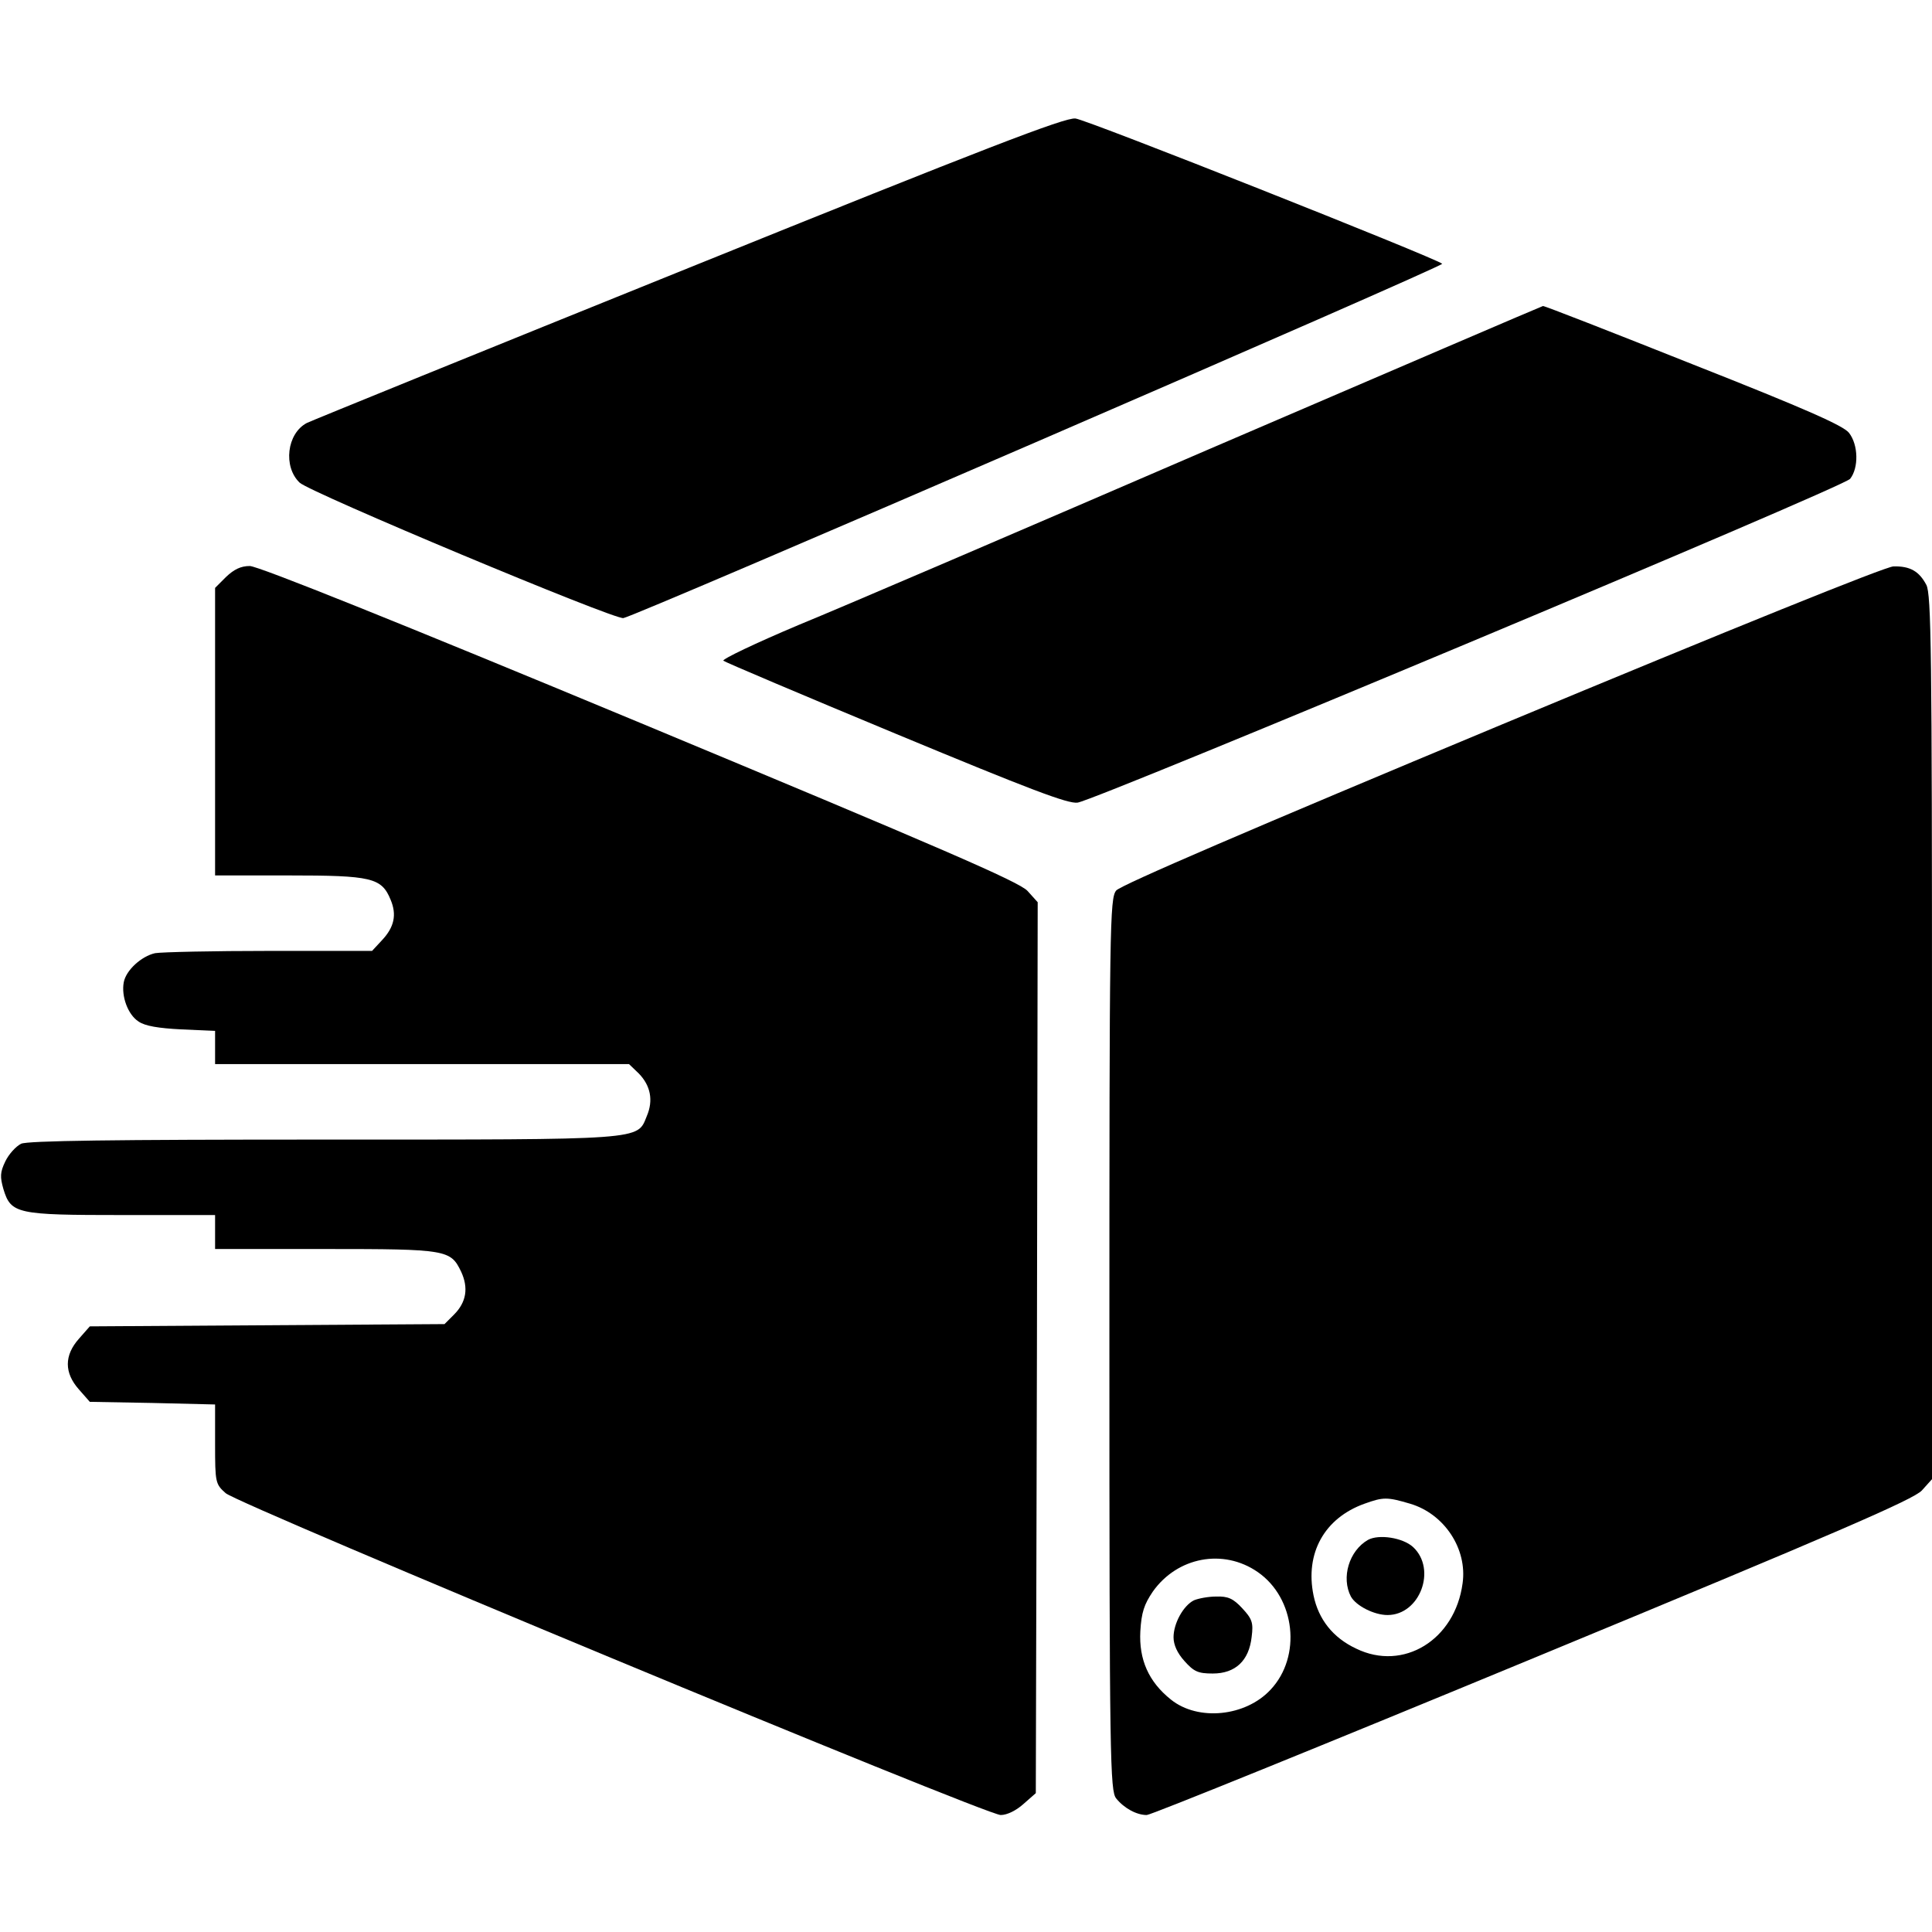
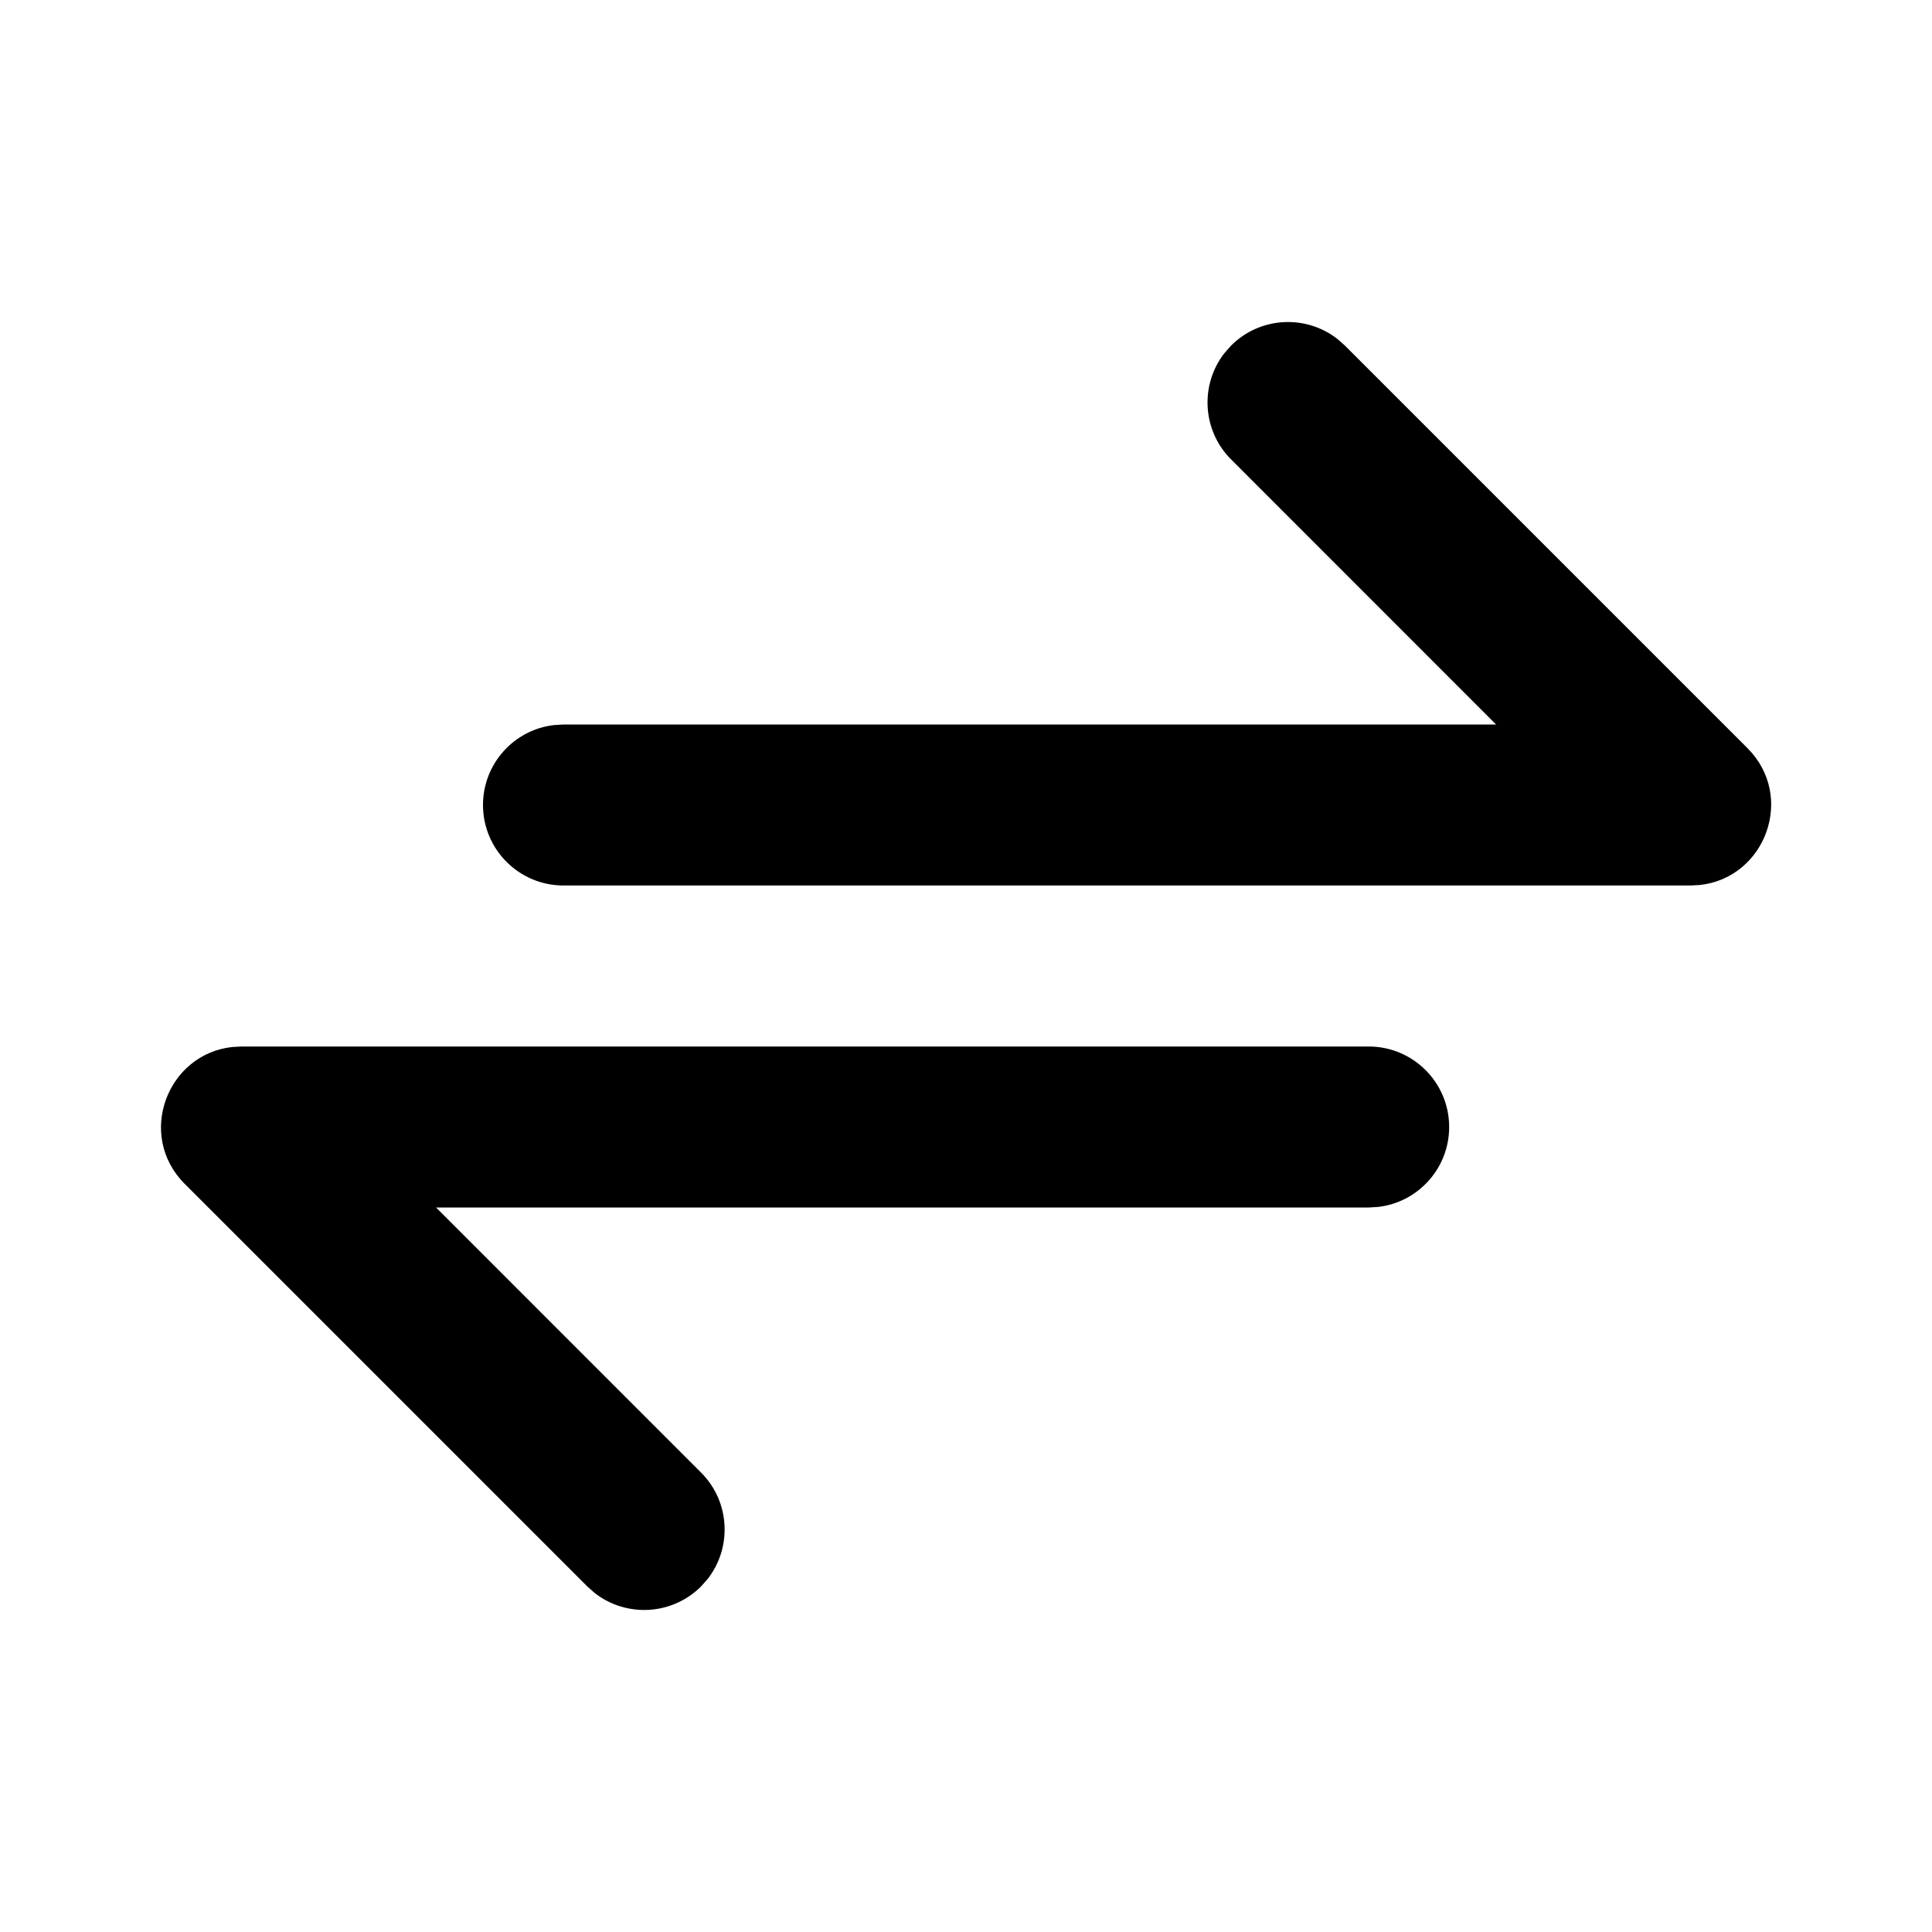
- <svg xmlns="http://www.w3.org/2000/svg" version="1.0" width="512pt" height="512pt" viewBox="0 0 512 512" preserveAspectRatio="xMidYMid meet">
-   <g transform="translate(0,512) scale(0.1,-0.1)" fill="#000000" stroke="none">
-     <path d="M1825 4410 c-545 -220 -1000 -405 -1012 -411 -53 -28 -63 -116 -19 -158 27 -26 832 -363 858 -359 33 5 2177 933 2170 939 -19 16 -942 382 -972 385 -28 3 -238 -78 -1025 -396z" />
-     <path d="M3205 3930 c-484 -209 -973 -419 -1088 -466 -114 -48 -204 -91 -200 -95 5 -4 210 -91 458 -194 354 -147 456 -186 481 -182 57 10 2028 835 2047 858 23 29 22 90 -3 122 -15 19 -114 63 -413 181 -216 86 -395 156 -398 155 -2 0 -400 -171 -884 -379z" />
-     <path d="M599 3591 l-29 -29 0 -381 0 -381 195 0 c220 0 246 -6 270 -64 17 -40 10 -73 -23 -108 l-26 -28 -272 0 c-149 0 -285 -3 -303 -6 -36 -8 -77 -45 -83 -77 -7 -37 11 -86 39 -104 17 -12 53 -18 114 -21 l89 -4 0 -44 0 -44 549 0 548 0 26 -25 c31 -32 39 -71 21 -113 -26 -64 -1 -62 -858 -62 -558 0 -782 -3 -800 -11 -14 -7 -33 -28 -42 -47 -14 -29 -14 -41 -5 -73 20 -66 35 -69 316 -69 l245 0 0 -45 0 -45 293 0 c322 0 331 -2 359 -60 20 -43 14 -81 -19 -114 l-25 -25 -470 -3 -470 -3 -29 -33 c-39 -44 -39 -90 0 -134 l29 -33 166 -3 166 -4 0 -105 c0 -102 1 -106 28 -130 33 -30 2014 -853 2054 -853 17 0 41 12 60 29 l33 29 3 1181 2 1180 -27 30 c-22 24 -228 113 -1028 446 -642 267 -1011 415 -1033 415 -24 0 -42 -9 -63 -29z" />
-     <path d="M3980 3200 c-662 -276 -1011 -426 -1022 -440 -17 -21 -18 -91 -18 -1204 0 -1104 2 -1182 18 -1202 21 -26 54 -44 81 -44 11 0 472 187 1023 415 813 336 1008 421 1031 445 l27 30 0 1171 c0 1024 -2 1174 -15 1199 -19 36 -43 50 -87 49 -20 0 -428 -165 -1038 -419z m-243 -2065 c91 -27 152 -120 139 -211 -20 -150 -157 -234 -282 -173 -62 29 -100 78 -113 141 -23 112 29 205 135 243 50 18 60 18 121 0z m-404 -181 c100 -69 117 -224 34 -312 -66 -71 -192 -84 -264 -26 -59 47 -85 106 -81 181 3 50 10 71 33 105 65 92 187 115 278 52z" />
-     <path d="M3625 1039 c-50 -29 -71 -100 -45 -150 14 -25 62 -49 97 -49 86 0 131 121 68 180 -27 25 -91 35 -120 19z" />
-     <path d="M3164 879 c-28 -14 -54 -61 -54 -98 0 -20 10 -42 29 -63 25 -28 36 -33 75 -33 60 0 96 34 103 97 5 38 1 48 -25 76 -24 26 -38 32 -69 31 -21 0 -47 -5 -59 -10z" />
-   </g>
+ <svg xmlns="http://www.w3.org/2000/svg" height="24" viewBox="0 0 24 24" width="24">
+   <path d="m17.002 13c.552 0 1 .448 1 1 0 .513-.386.936-.883.993l-.117.007h-11.585l3.292 3.293c.36.36.388.928.083 1.32l-.083.094c-.36.36-.928.388-1.32.083l-.094-.083-5-5c-.603-.603-.221-1.614.593-1.701l.114-.006zm-.389-8.79.094.083 5 5c.603.603.221 1.614-.593 1.701l-.114.006h-14c-.552 0-1-.448-1-1 0-.513.386-.936.883-.993l.117-.007h11.585l-3.292-3.293c-.36-.36-.388-.928-.083-1.32l.083-.094c.36-.36.928-.388 1.32-.083z" />
</svg>
